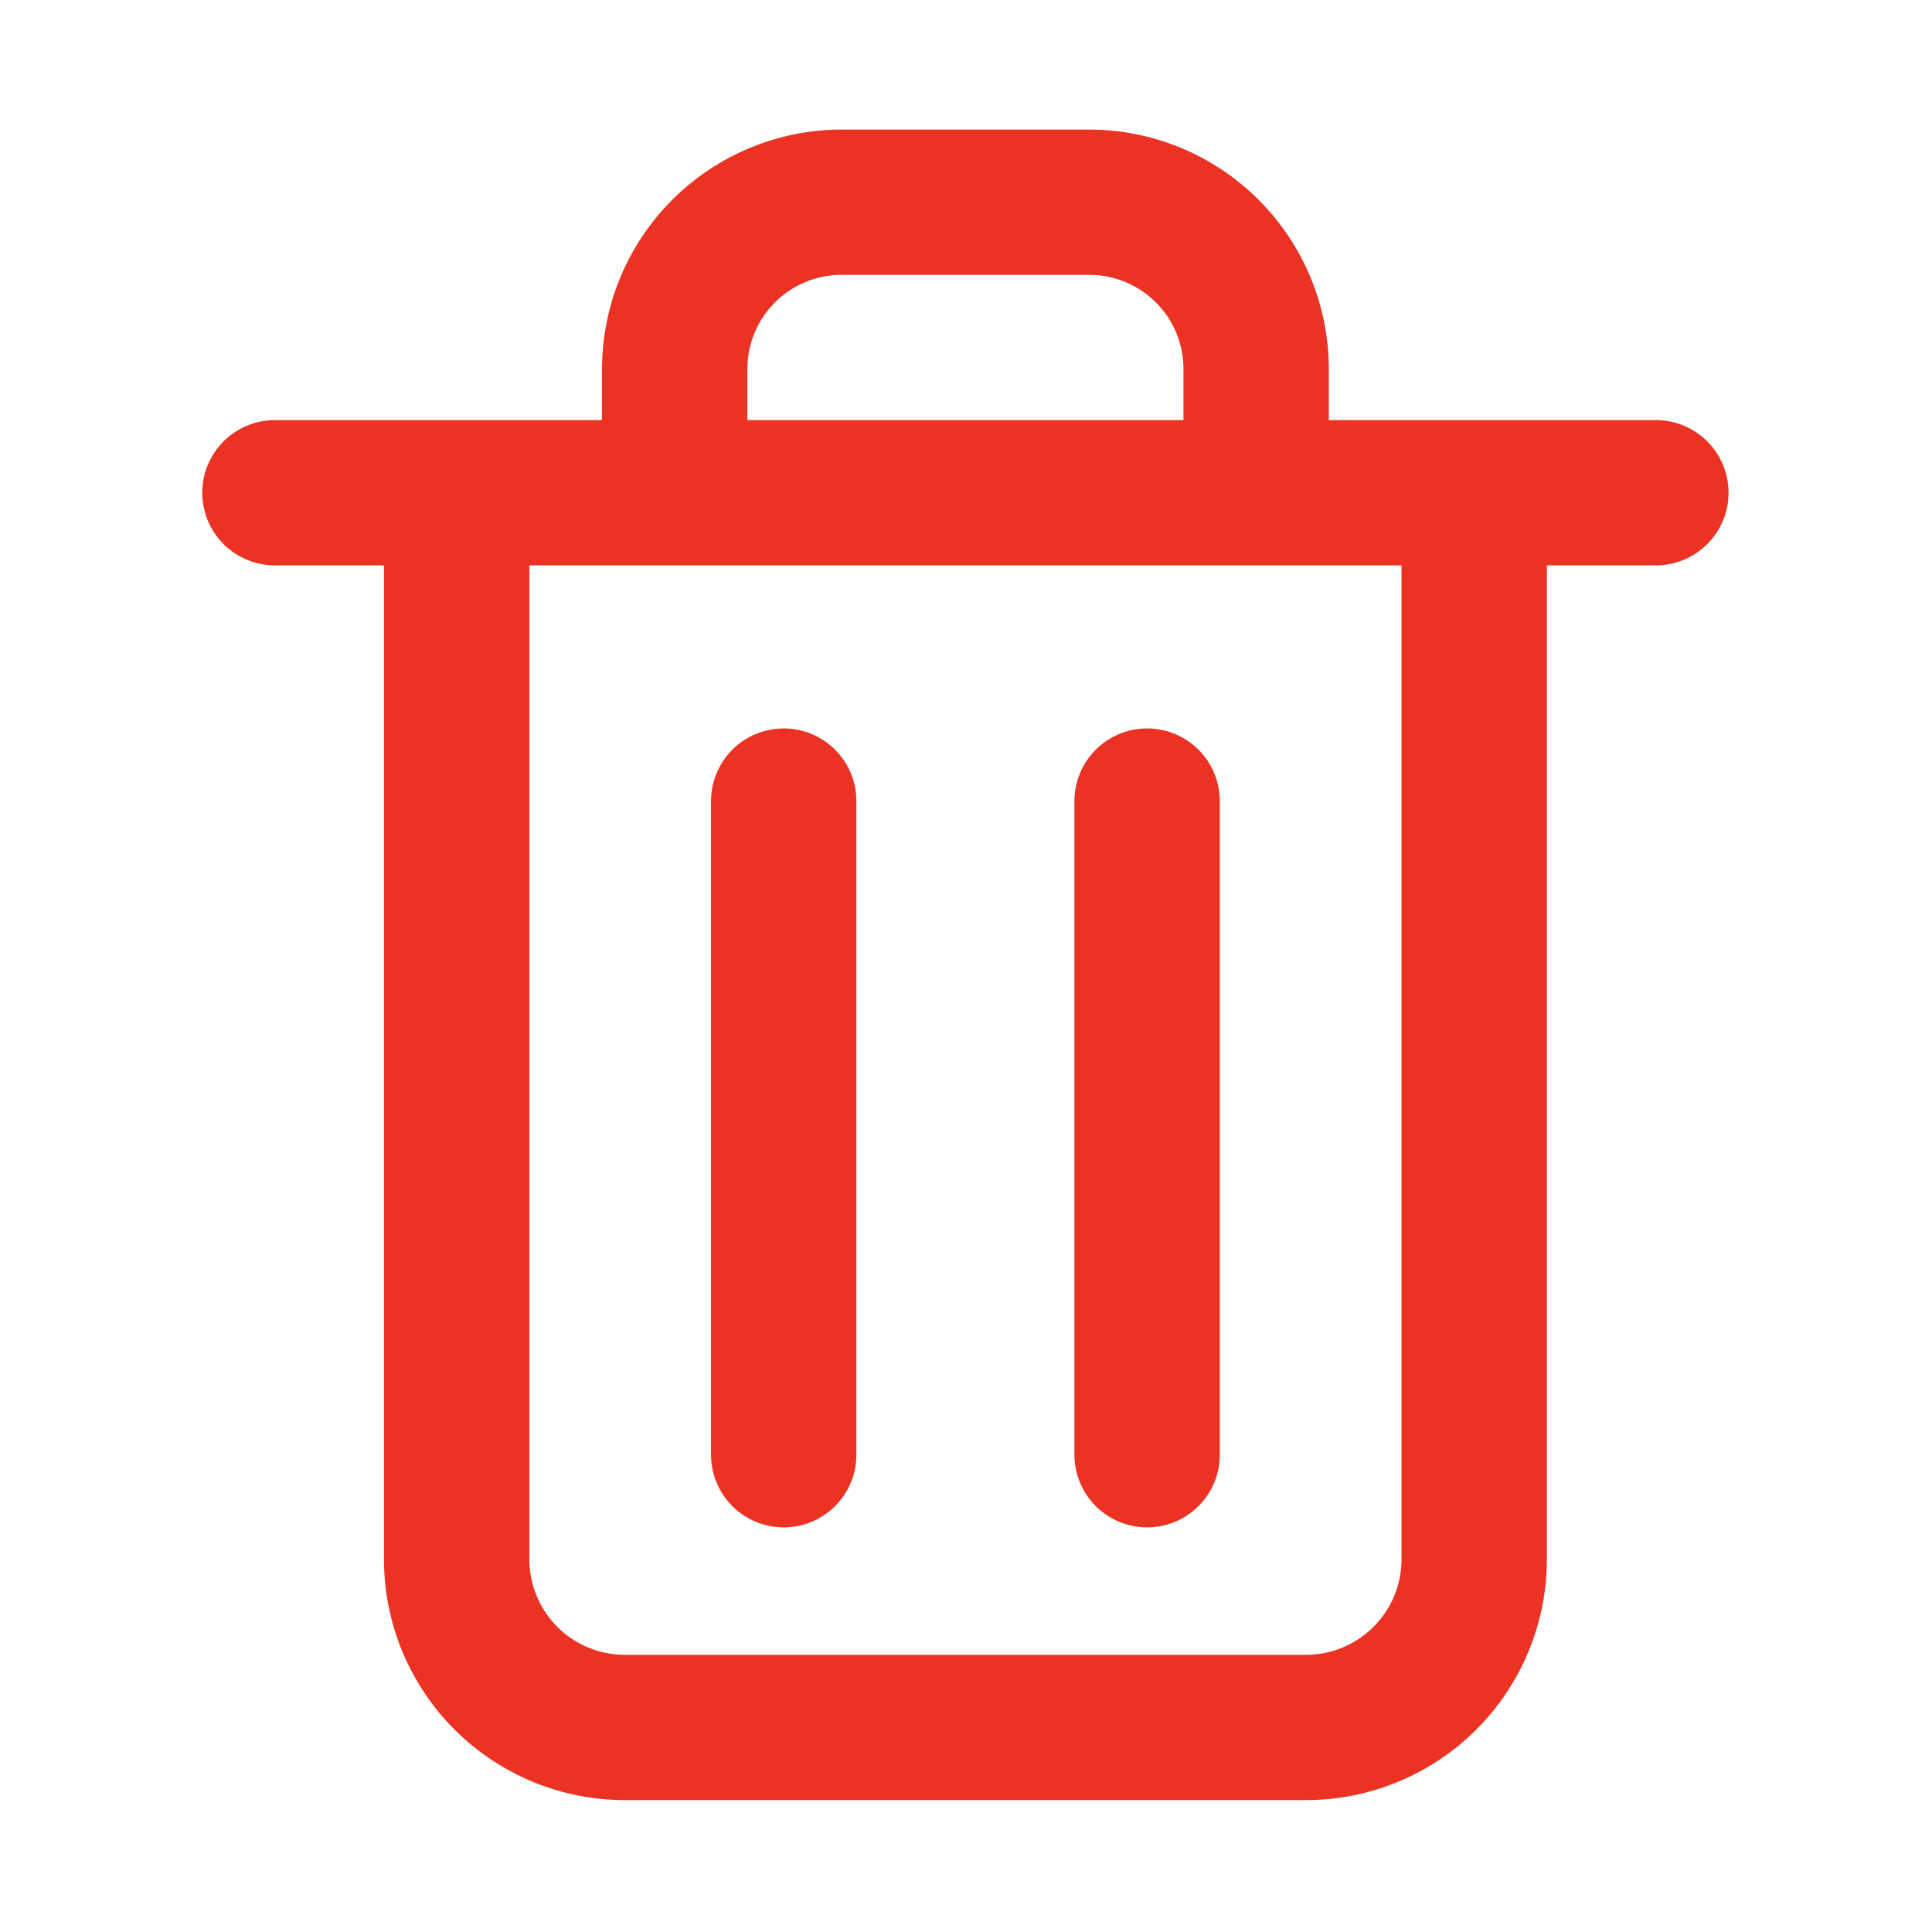
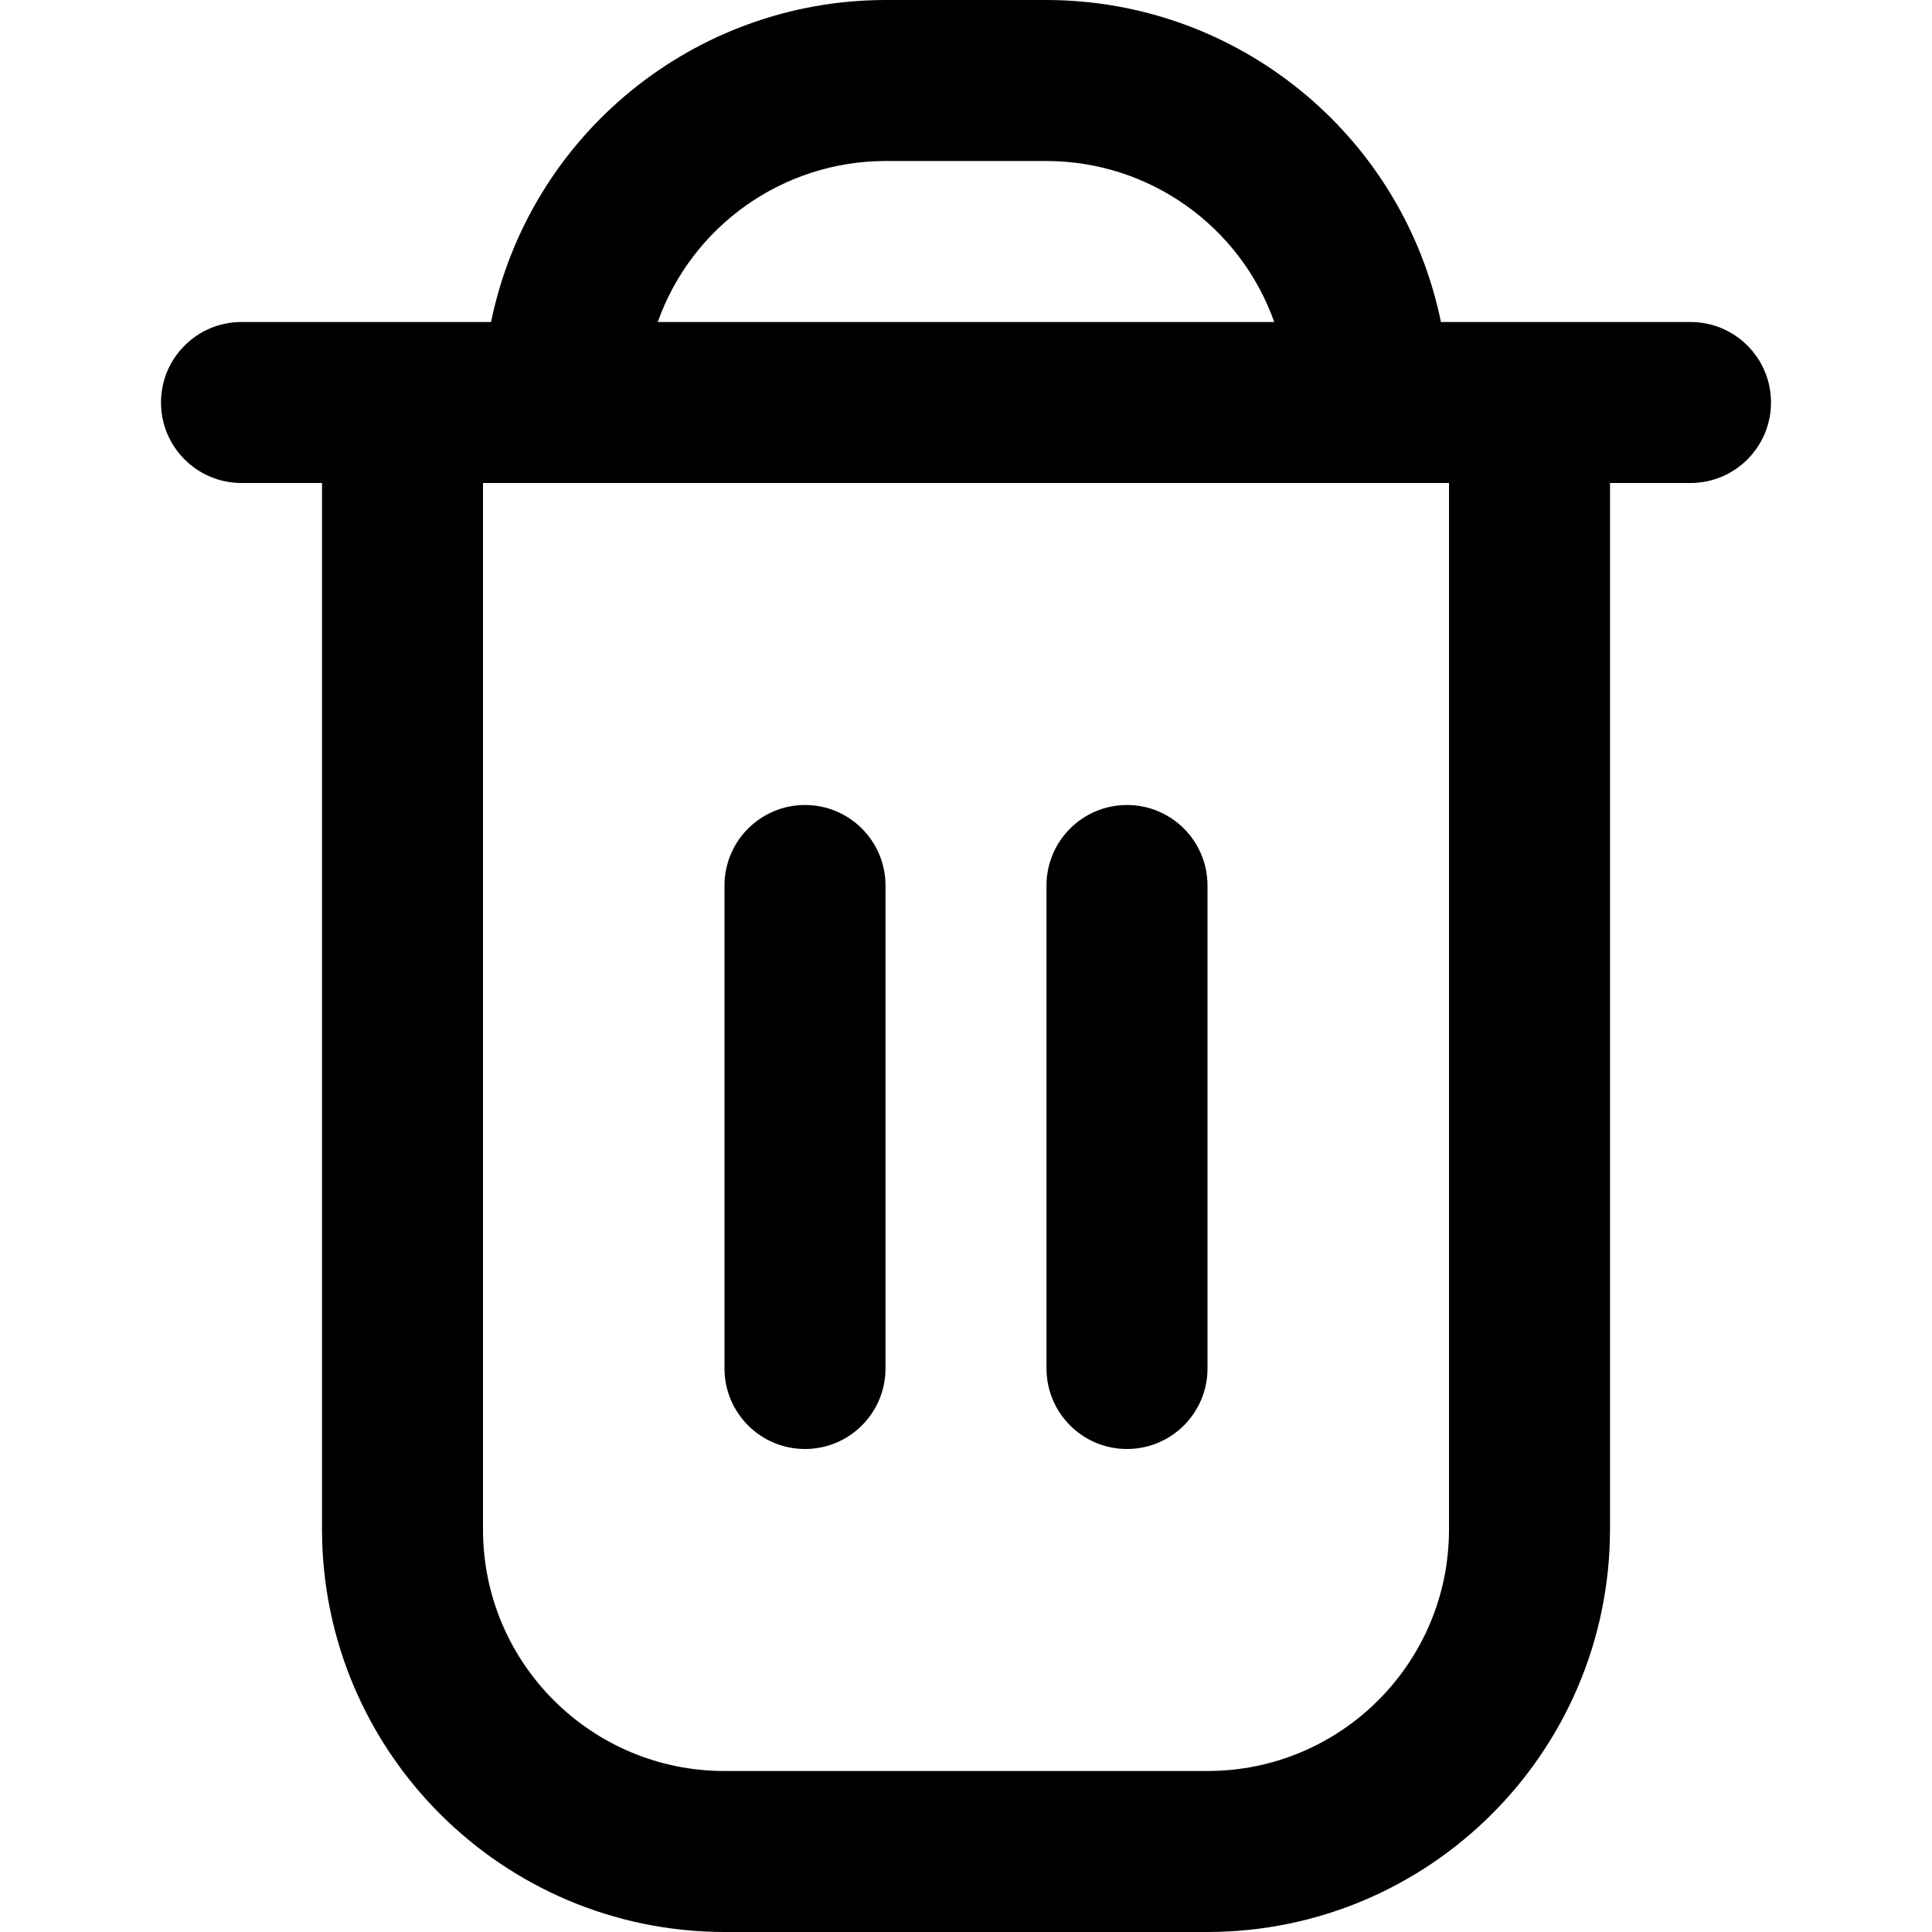
- <svg xmlns="http://www.w3.org/2000/svg" width="150pt" zoomAndPan="magnify" viewBox="0 0 150 150" height="150pt" preserveAspectRatio="xMidYMid meet" version="1.2">
-   <defs>
-     <clipPath xml:id="clip1" id="clip1">
-       <path d="M 15.703 10.035 L 134.203 10.035 L 134.203 139.785 L 15.703 139.785 Z M 15.703 10.035 " />
-     </clipPath>
-   </defs>
-   <g xml:id="surface1" id="surface1">
-     <g clip-rule="nonzero" clip-path="url(#clip1)">
-       <path style=" stroke:none;fill-rule:nonzero;fill:rgb(92.159%,19.609%,13.73%);fill-opacity:1;" d="M 128.562 32.617 L 103.168 32.617 L 103.168 28.641 C 103.168 28.031 103.137 27.426 103.078 26.82 C 103.016 26.215 102.926 25.613 102.809 25.02 C 102.688 24.422 102.539 23.832 102.363 23.25 C 102.184 22.668 101.98 22.098 101.746 21.535 C 101.512 20.973 101.254 20.422 100.965 19.887 C 100.676 19.352 100.363 18.828 100.027 18.324 C 99.688 17.82 99.324 17.332 98.941 16.859 C 98.555 16.391 98.145 15.941 97.715 15.512 C 97.285 15.078 96.832 14.672 96.363 14.285 C 95.895 13.898 95.406 13.539 94.898 13.199 C 94.391 12.863 93.871 12.551 93.336 12.262 C 92.797 11.977 92.25 11.715 91.688 11.48 C 91.125 11.25 90.551 11.043 89.969 10.867 C 89.387 10.688 88.797 10.539 88.199 10.422 C 87.605 10.301 87.004 10.211 86.398 10.152 C 85.793 10.09 85.184 10.062 84.574 10.059 L 65.332 10.059 C 64.723 10.062 64.117 10.09 63.512 10.152 C 62.906 10.211 62.305 10.301 61.707 10.422 C 61.109 10.539 60.52 10.688 59.938 10.867 C 59.355 11.043 58.785 11.25 58.223 11.48 C 57.66 11.715 57.109 11.977 56.574 12.262 C 56.039 12.551 55.516 12.863 55.012 13.199 C 54.504 13.539 54.016 13.898 53.547 14.285 C 53.074 14.672 52.625 15.078 52.195 15.512 C 51.762 15.941 51.355 16.391 50.969 16.859 C 50.582 17.332 50.219 17.82 49.883 18.324 C 49.543 18.828 49.23 19.352 48.945 19.887 C 48.656 20.422 48.395 20.973 48.164 21.535 C 47.93 22.098 47.723 22.668 47.547 23.25 C 47.371 23.832 47.223 24.422 47.102 25.02 C 46.984 25.613 46.891 26.215 46.832 26.82 C 46.773 27.426 46.742 28.031 46.738 28.641 L 46.738 32.617 L 21.348 32.617 C 20.977 32.617 20.609 32.652 20.246 32.723 C 19.883 32.797 19.531 32.902 19.188 33.047 C 18.844 33.188 18.52 33.359 18.211 33.566 C 17.902 33.773 17.617 34.008 17.355 34.27 C 17.094 34.531 16.859 34.816 16.656 35.121 C 16.449 35.43 16.277 35.754 16.133 36.098 C 15.992 36.438 15.887 36.793 15.812 37.156 C 15.742 37.52 15.703 37.887 15.703 38.254 C 15.703 38.625 15.742 38.992 15.812 39.355 C 15.887 39.719 15.992 40.07 16.133 40.414 C 16.277 40.754 16.449 41.082 16.656 41.387 C 16.859 41.695 17.094 41.98 17.355 42.242 C 17.617 42.504 17.902 42.738 18.211 42.945 C 18.52 43.148 18.844 43.324 19.188 43.465 C 19.531 43.605 19.883 43.715 20.246 43.785 C 20.609 43.859 20.977 43.895 21.348 43.895 L 29.812 43.895 L 29.812 121.094 C 29.812 121.707 29.844 122.316 29.902 122.926 C 29.965 123.531 30.055 124.137 30.176 124.738 C 30.297 125.336 30.445 125.93 30.625 126.516 C 30.801 127.098 31.008 127.676 31.242 128.238 C 31.477 128.805 31.742 129.355 32.031 129.895 C 32.32 130.434 32.633 130.957 32.973 131.465 C 33.312 131.973 33.68 132.465 34.066 132.938 C 34.457 133.41 34.867 133.863 35.301 134.293 C 35.734 134.727 36.188 135.137 36.66 135.523 C 37.133 135.91 37.625 136.277 38.133 136.613 C 38.645 136.953 39.168 137.27 39.707 137.555 C 40.246 137.844 40.801 138.105 41.367 138.34 C 41.93 138.574 42.508 138.777 43.094 138.957 C 43.68 139.133 44.27 139.281 44.871 139.402 C 45.473 139.52 46.078 139.609 46.688 139.668 C 47.293 139.73 47.906 139.758 48.516 139.758 L 101.418 139.758 C 102.031 139.758 102.641 139.727 103.25 139.668 C 103.859 139.605 104.461 139.516 105.062 139.395 C 105.66 139.277 106.254 139.129 106.84 138.949 C 107.422 138.773 107.996 138.566 108.562 138.332 C 109.129 138.098 109.68 137.836 110.219 137.547 C 110.758 137.258 111.281 136.945 111.789 136.605 C 112.297 136.266 112.789 135.902 113.262 135.516 C 113.734 135.125 114.188 134.715 114.617 134.285 C 115.051 133.852 115.461 133.398 115.848 132.926 C 116.238 132.457 116.602 131.965 116.941 131.457 C 117.281 130.949 117.594 130.426 117.883 129.887 C 118.172 129.348 118.434 128.797 118.668 128.234 C 118.902 127.668 119.109 127.094 119.285 126.508 C 119.465 125.926 119.613 125.332 119.734 124.734 C 119.855 124.133 119.945 123.531 120.004 122.922 C 120.066 122.316 120.098 121.707 120.098 121.094 L 120.098 43.895 L 128.562 43.895 C 128.934 43.895 129.301 43.859 129.664 43.785 C 130.027 43.715 130.379 43.605 130.723 43.465 C 131.062 43.324 131.387 43.148 131.695 42.945 C 132.004 42.738 132.289 42.504 132.551 42.242 C 132.812 41.98 133.047 41.695 133.254 41.387 C 133.461 41.082 133.633 40.754 133.773 40.414 C 133.918 40.07 134.023 39.719 134.098 39.355 C 134.168 38.992 134.203 38.625 134.203 38.254 C 134.203 37.887 134.168 37.52 134.098 37.156 C 134.023 36.793 133.918 36.438 133.773 36.098 C 133.633 35.754 133.461 35.43 133.254 35.121 C 133.047 34.816 132.812 34.531 132.551 34.27 C 132.289 34.008 132.004 33.773 131.695 33.566 C 131.387 33.359 131.062 33.188 130.723 33.047 C 130.379 32.902 130.027 32.797 129.664 32.723 C 129.301 32.652 128.934 32.617 128.562 32.617 Z M 58.027 28.641 C 58.027 28.16 58.074 27.688 58.168 27.215 C 58.258 26.746 58.398 26.289 58.582 25.848 C 58.766 25.402 58.992 24.98 59.258 24.582 C 59.523 24.184 59.828 23.816 60.168 23.477 C 60.504 23.137 60.875 22.836 61.273 22.57 C 61.672 22.301 62.094 22.078 62.535 21.895 C 62.98 21.711 63.438 21.57 63.906 21.477 C 64.379 21.383 64.852 21.34 65.332 21.34 L 84.574 21.34 C 85.055 21.34 85.531 21.383 86 21.477 C 86.473 21.57 86.93 21.711 87.371 21.895 C 87.816 22.078 88.234 22.301 88.637 22.57 C 89.035 22.836 89.402 23.137 89.742 23.477 C 90.082 23.816 90.383 24.184 90.652 24.582 C 90.918 24.98 91.145 25.402 91.328 25.848 C 91.512 26.289 91.648 26.746 91.742 27.215 C 91.836 27.688 91.883 28.16 91.883 28.641 L 91.883 32.617 L 58.027 32.617 Z M 108.812 121.094 C 108.809 121.578 108.762 122.059 108.664 122.535 C 108.57 123.008 108.426 123.469 108.242 123.918 C 108.055 124.363 107.828 124.789 107.559 125.191 C 107.289 125.594 106.98 125.965 106.637 126.309 C 106.297 126.652 105.922 126.957 105.52 127.227 C 105.117 127.496 104.691 127.727 104.242 127.91 C 103.797 128.098 103.336 128.238 102.859 128.336 C 102.383 128.43 101.902 128.48 101.418 128.48 L 48.516 128.48 C 48.031 128.48 47.551 128.434 47.074 128.34 C 46.598 128.246 46.133 128.105 45.684 127.918 C 45.234 127.734 44.809 127.508 44.402 127.238 C 44 126.969 43.625 126.664 43.281 126.32 C 42.938 125.977 42.629 125.605 42.359 125.199 C 42.086 124.797 41.855 124.371 41.672 123.922 C 41.484 123.477 41.34 123.012 41.246 122.535 C 41.148 122.062 41.098 121.578 41.098 121.094 L 41.098 43.895 L 108.812 43.895 Z M 108.812 121.094 " />
-     </g>
-     <path style=" stroke:none;fill-rule:nonzero;fill:rgb(92.159%,19.609%,13.73%);fill-opacity:1;" d="M 60.848 56.555 C 60.477 56.555 60.109 56.59 59.746 56.664 C 59.383 56.734 59.031 56.844 58.688 56.984 C 58.344 57.125 58.02 57.301 57.711 57.504 C 57.402 57.711 57.117 57.945 56.855 58.207 C 56.594 58.469 56.359 58.754 56.156 59.059 C 55.949 59.367 55.777 59.691 55.633 60.035 C 55.492 60.379 55.387 60.73 55.312 61.094 C 55.242 61.457 55.203 61.824 55.203 62.195 L 55.203 112.945 C 55.203 113.316 55.242 113.684 55.312 114.047 C 55.387 114.41 55.492 114.762 55.633 115.102 C 55.777 115.445 55.949 115.77 56.156 116.078 C 56.359 116.387 56.594 116.672 56.855 116.934 C 57.117 117.195 57.402 117.43 57.711 117.633 C 58.02 117.84 58.344 118.012 58.688 118.156 C 59.031 118.297 59.383 118.402 59.746 118.477 C 60.109 118.547 60.477 118.586 60.848 118.586 C 61.219 118.586 61.586 118.547 61.949 118.477 C 62.312 118.402 62.664 118.297 63.008 118.156 C 63.348 118.012 63.676 117.84 63.98 117.633 C 64.289 117.43 64.574 117.195 64.836 116.934 C 65.098 116.672 65.332 116.387 65.539 116.078 C 65.746 115.77 65.918 115.445 66.059 115.102 C 66.203 114.762 66.309 114.41 66.383 114.047 C 66.453 113.684 66.488 113.316 66.488 112.945 L 66.488 62.195 C 66.488 61.824 66.453 61.457 66.383 61.094 C 66.309 60.73 66.203 60.379 66.059 60.035 C 65.918 59.691 65.746 59.367 65.539 59.059 C 65.332 58.754 65.098 58.469 64.836 58.207 C 64.574 57.945 64.289 57.711 63.98 57.504 C 63.676 57.301 63.348 57.125 63.008 56.984 C 62.664 56.84 62.312 56.734 61.949 56.664 C 61.586 56.59 61.219 56.555 60.848 56.555 Z M 60.848 56.555 " />
-     <path style=" stroke:none;fill-rule:nonzero;fill:rgb(92.159%,19.609%,13.73%);fill-opacity:1;" d="M 89.062 56.555 C 88.691 56.555 88.324 56.59 87.961 56.664 C 87.598 56.734 87.246 56.844 86.902 56.984 C 86.559 57.125 86.234 57.301 85.926 57.504 C 85.617 57.711 85.332 57.945 85.07 58.207 C 84.809 58.469 84.574 58.754 84.371 59.059 C 84.164 59.367 83.988 59.691 83.848 60.035 C 83.707 60.379 83.598 60.73 83.527 61.094 C 83.453 61.457 83.418 61.824 83.418 62.195 L 83.418 112.945 C 83.418 113.316 83.453 113.684 83.527 114.047 C 83.598 114.41 83.707 114.762 83.848 115.102 C 83.988 115.445 84.164 115.77 84.371 116.078 C 84.574 116.387 84.809 116.672 85.07 116.934 C 85.332 117.195 85.617 117.43 85.926 117.633 C 86.234 117.84 86.559 118.012 86.902 118.156 C 87.246 118.297 87.598 118.402 87.961 118.477 C 88.324 118.547 88.691 118.586 89.062 118.586 C 89.434 118.586 89.801 118.547 90.164 118.477 C 90.527 118.402 90.879 118.297 91.223 118.156 C 91.562 118.012 91.887 117.84 92.195 117.633 C 92.504 117.43 92.789 117.195 93.051 116.934 C 93.312 116.672 93.547 116.387 93.754 116.078 C 93.961 115.77 94.133 115.445 94.273 115.102 C 94.418 114.762 94.523 114.41 94.598 114.047 C 94.668 113.684 94.703 113.316 94.703 112.945 L 94.703 62.195 C 94.703 61.824 94.668 61.457 94.598 61.094 C 94.523 60.73 94.418 60.379 94.273 60.035 C 94.133 59.691 93.961 59.367 93.754 59.059 C 93.547 58.754 93.312 58.469 93.051 58.207 C 92.789 57.945 92.504 57.711 92.195 57.504 C 91.887 57.301 91.562 57.125 91.223 56.984 C 90.879 56.84 90.527 56.734 90.164 56.664 C 89.801 56.59 89.434 56.555 89.062 56.555 Z M 89.062 56.555 " />
-   </g>
+ <svg xmlns="http://www.w3.org/2000/svg" id="Outline" viewBox="0 0 24 24" width="512" height="512">
+   <path d="M21,4H17.9A5.009,5.009,0,0,0,13,0H11A5.009,5.009,0,0,0,6.1,4H3A1,1,0,0,0,3,6H4V19a5.006,5.006,0,0,0,5,5h6a5.006,5.006,0,0,0,5-5V6h1a1,1,0,0,0,0-2ZM11,2h2a3.006,3.006,0,0,1,2.829,2H8.171A3.006,3.006,0,0,1,11,2Zm7,17a3,3,0,0,1-3,3H9a3,3,0,0,1-3-3V6H18Z" />
+   <path d="M10,18a1,1,0,0,0,1-1V11a1,1,0,0,0-2,0v6A1,1,0,0,0,10,18Z" />
+   <path d="M14,18a1,1,0,0,0,1-1V11a1,1,0,0,0-2,0v6A1,1,0,0,0,14,18Z" />
</svg>
